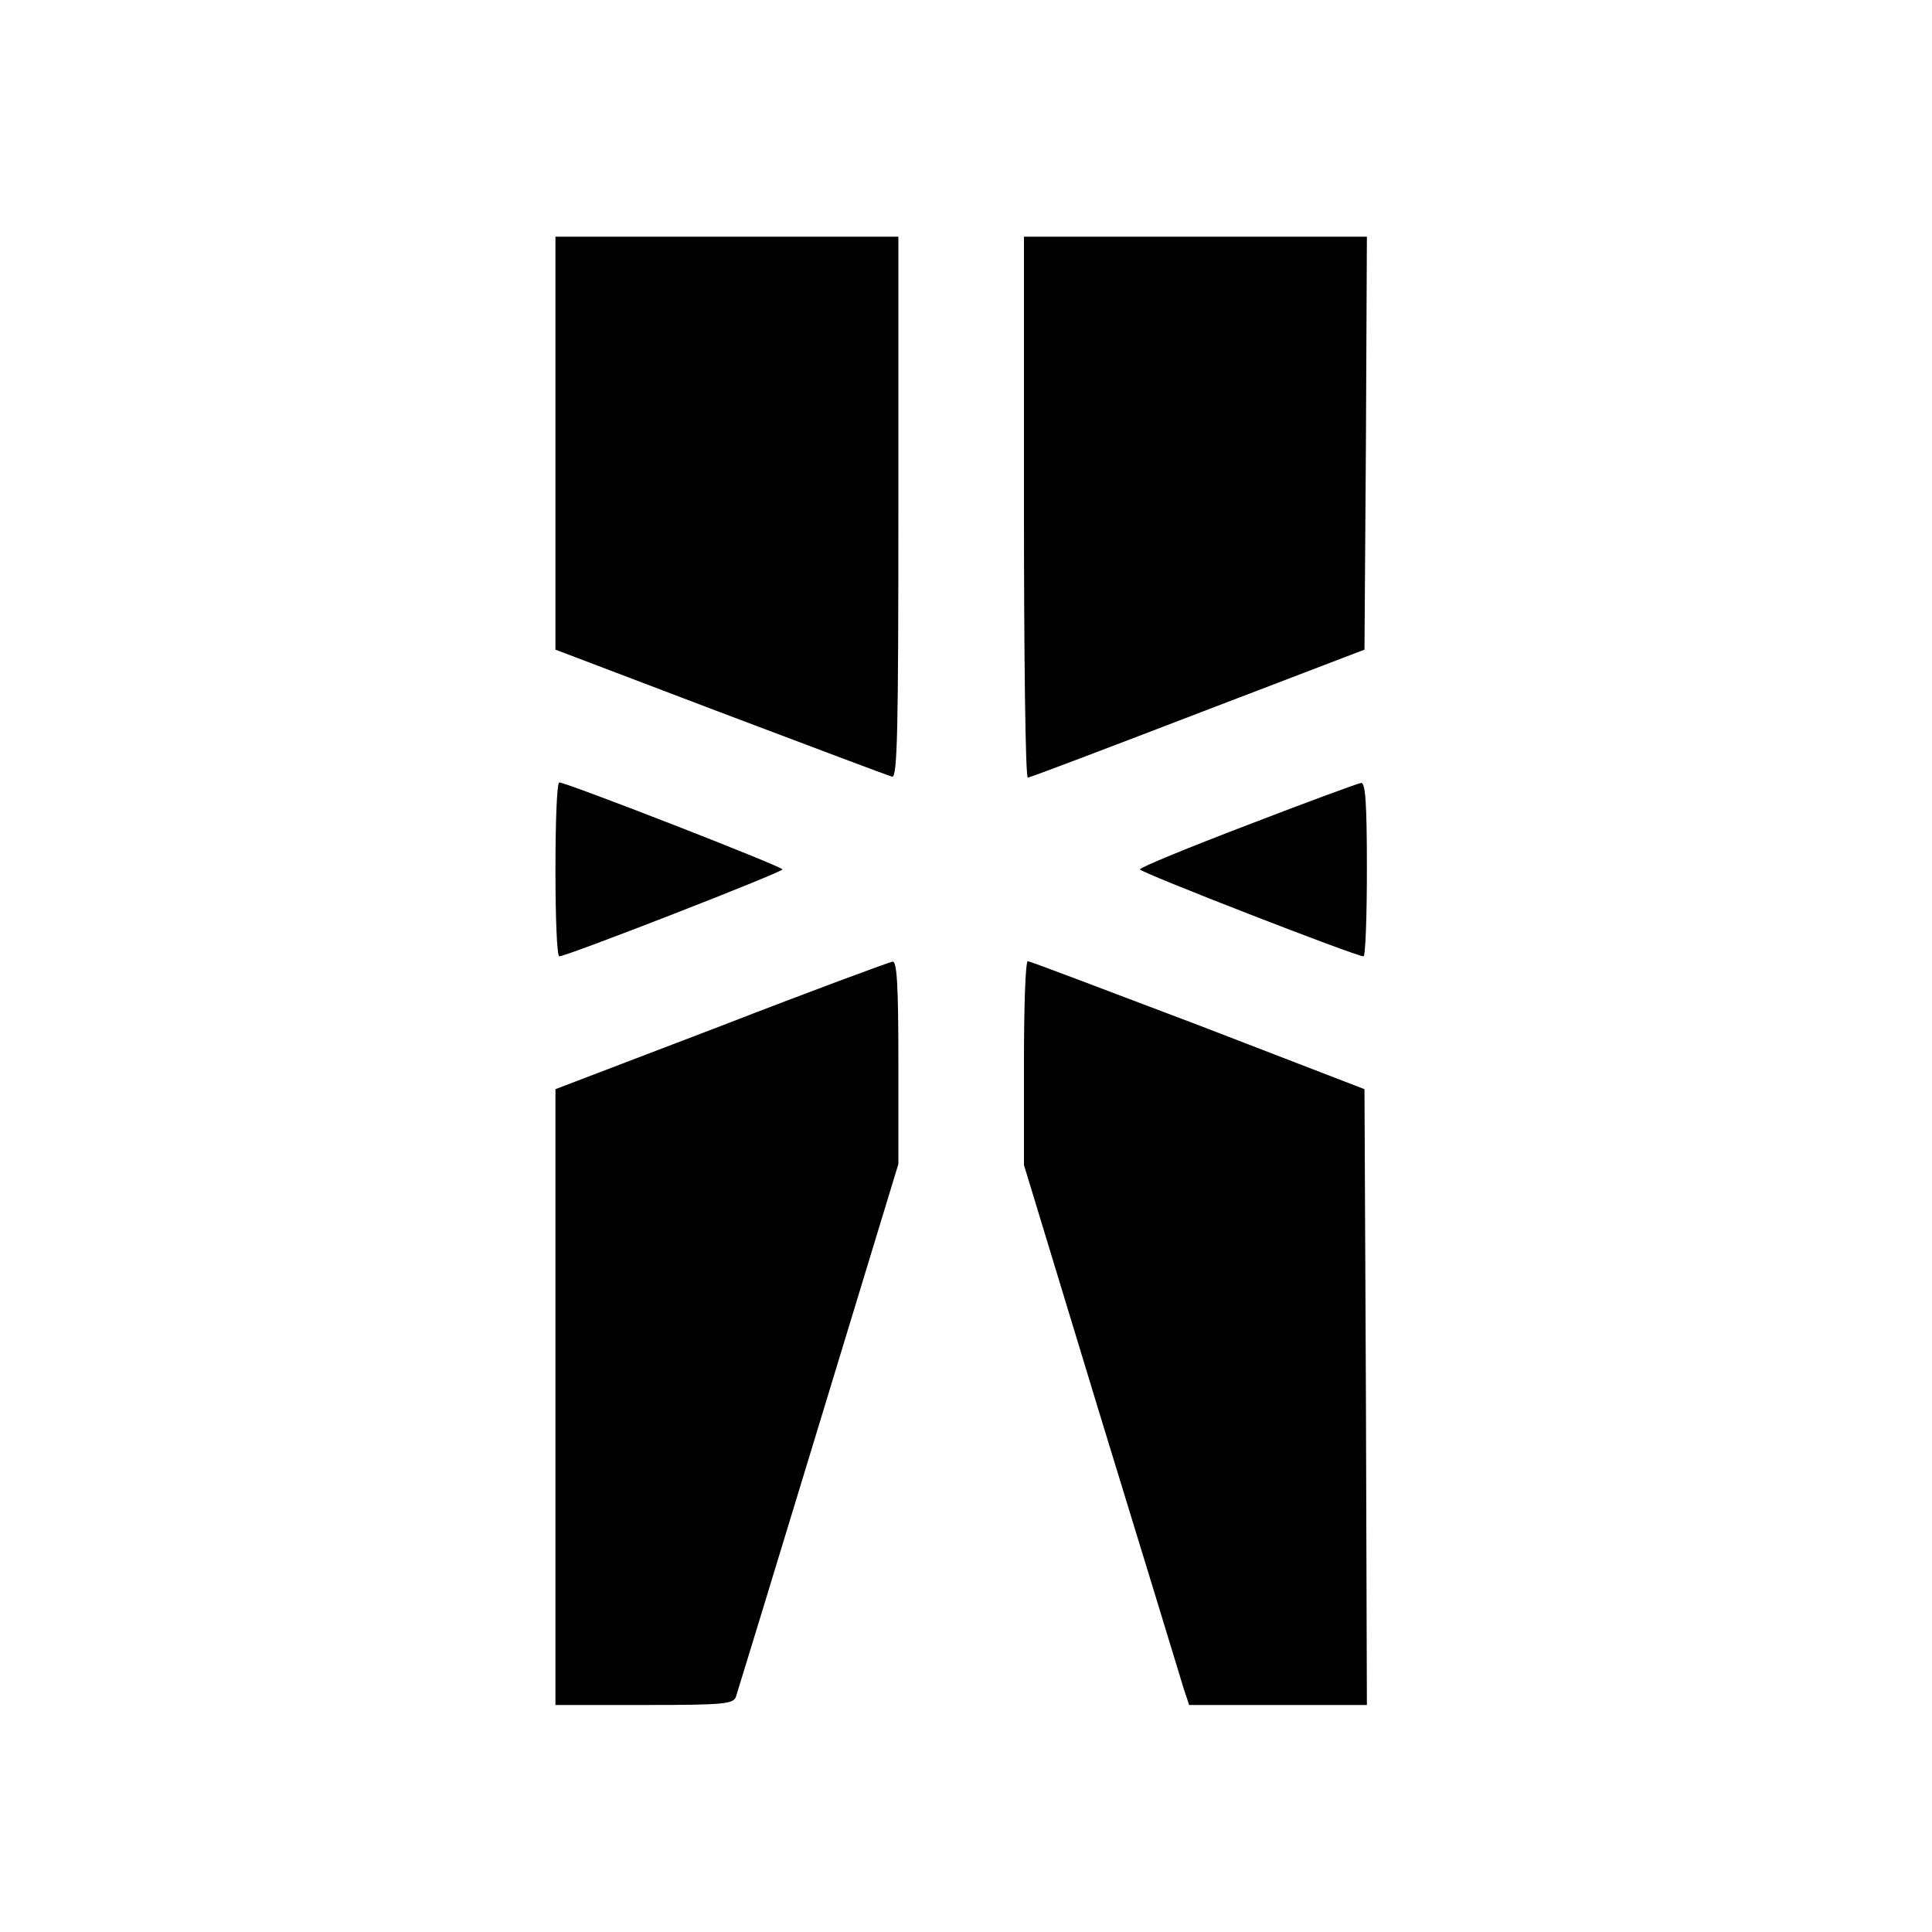
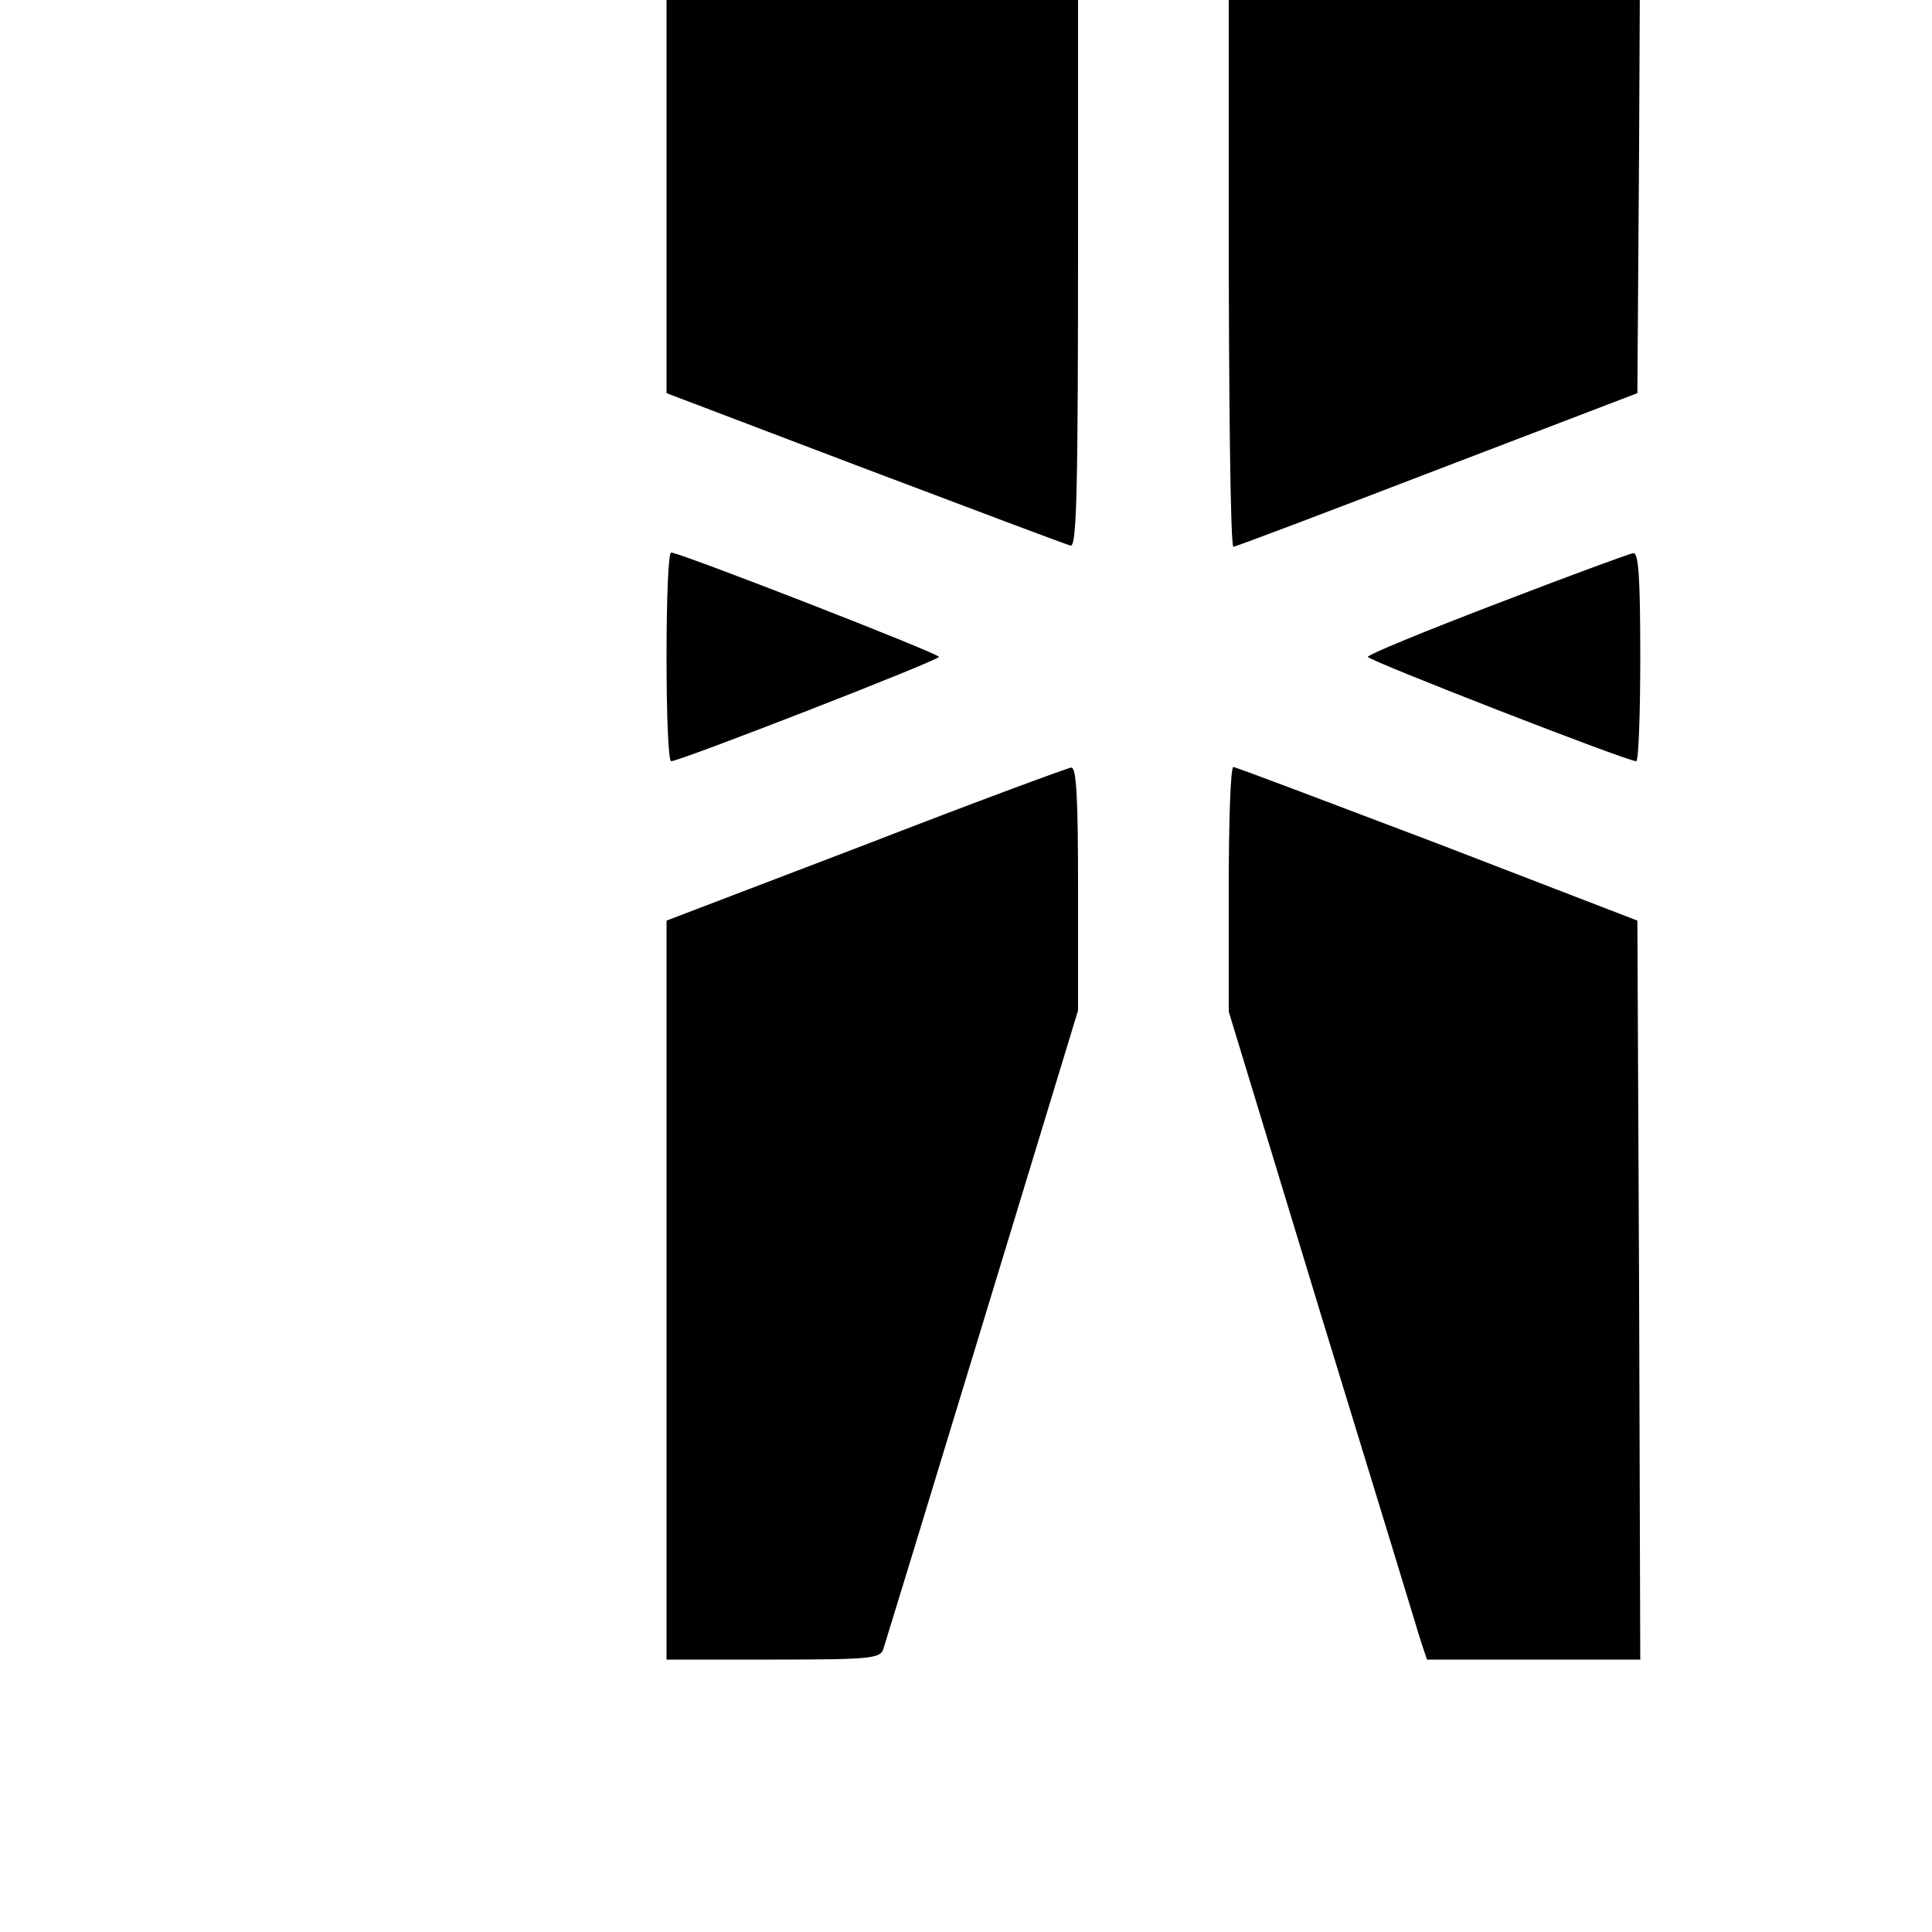
<svg xmlns="http://www.w3.org/2000/svg" version="1.0" width="400pt" height="400pt" viewBox="0 0 400 400" preserveAspectRatio="xMidYMid meet">
-   <g transform="translate(0,400) scale(0.1,-0.1)" fill="#000000" stroke="none">
+   <g transform="translate(0,400) scale(0.12,-0.12)" fill="#000000" stroke="none">
    <path d="M1150 3083 l0 -428 342 -130 c188 -71 347 -131 355 -133 11 -3 13 97         13 557 l0 561 -355 0 -355 0 0 -427z" />
    <path d="M2120 2950 c0 -308 3 -560 8 -560 4 0 162 60 352 133 l345 132 3 428         2 427 -355 0 -355 0 0 -560z" />
    <path d="M1150 2200 c0 -99 3 -180 8 -180 15 0 462 174 462 180 0 6 -447 180         -462 180 -5 0 -8 -81 -8 -180z" />
    <path d="M2583 2292 c-123 -47 -223 -88 -223 -92 0 -6 447 -180 463 -180 4 0         7 81 7 180 0 138 -3 180 -12 179 -7 -1 -113 -40 -235 -87z" />
    <path d="M1493 1876 l-343 -131 0 -637 0 -638 184 0 c167 0 185 2 190 18 3 9         80 261 171 560 l165 542 0 210 c0 162 -3 210 -12 209 -7 -1 -167 -60 -355         -133z" />
    <path d="M2120 1799 l0 -211 160 -526 c89 -290 166 -542 171 -559 l11 -33 184         0 184 0 -2 638 -3 637 -345 133 c-190 72 -348 132 -352 132 -5 0 -8 -95 -8         -211z" />
  </g>
</svg>
